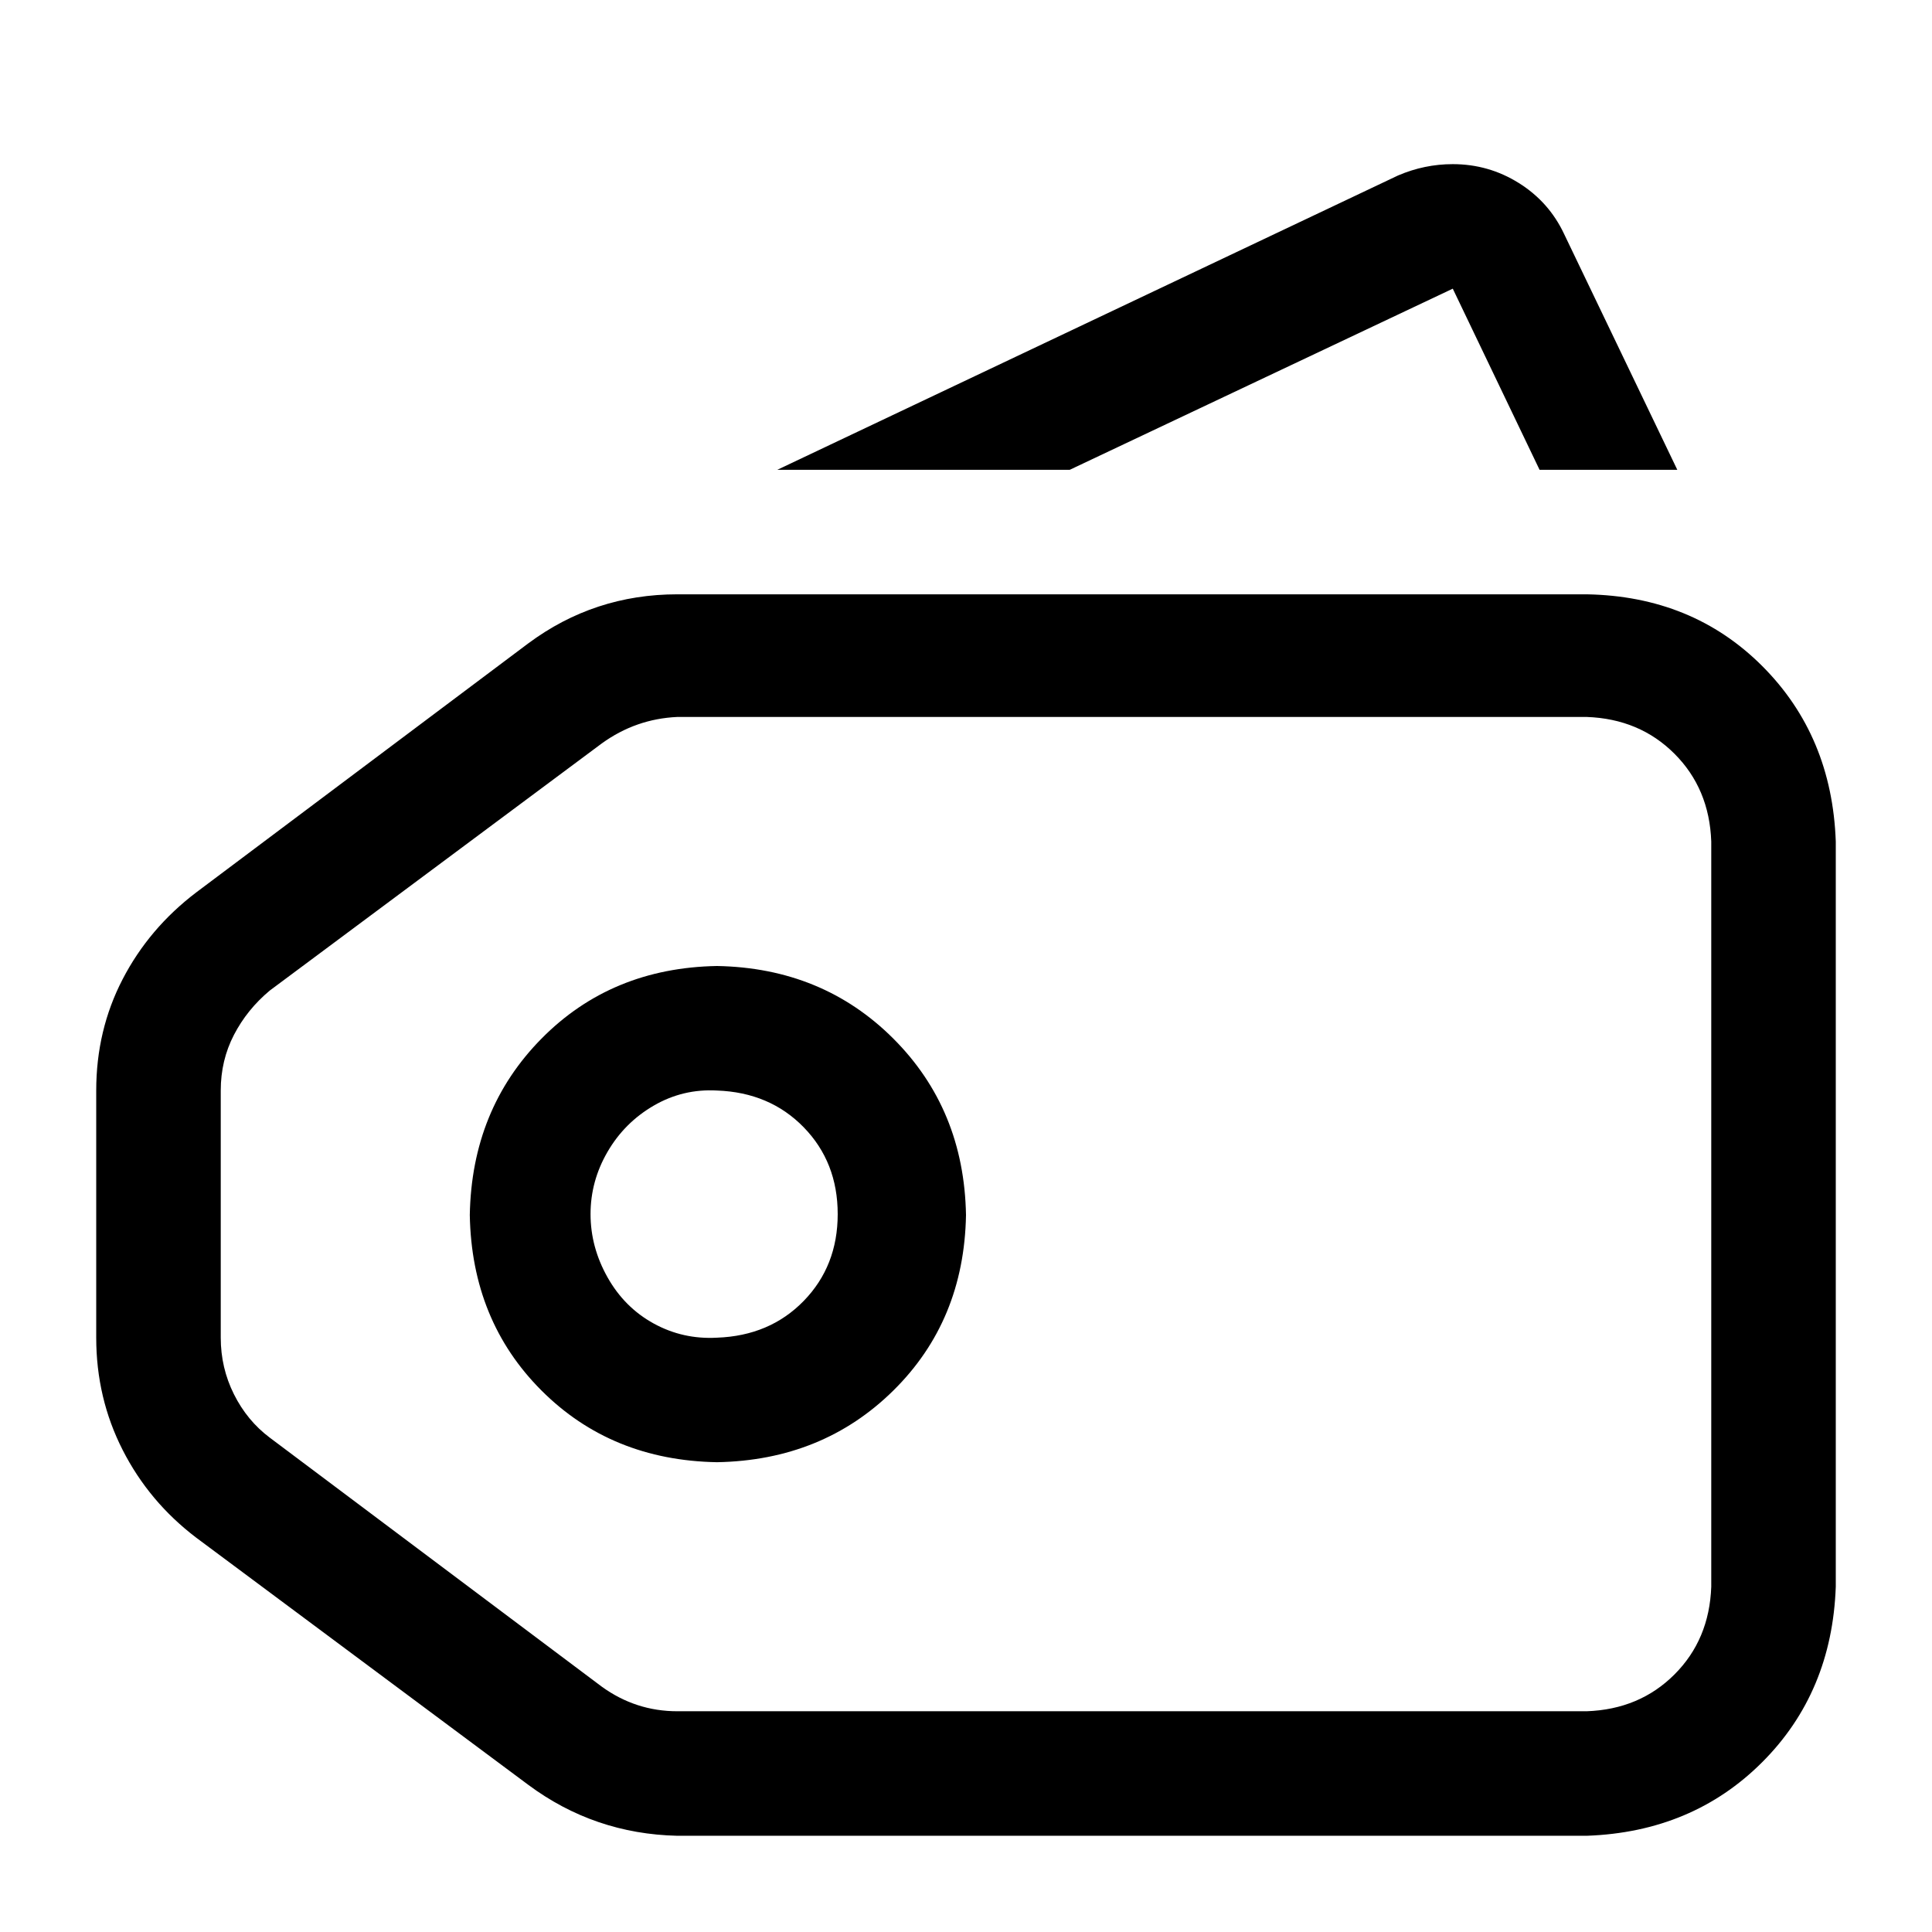
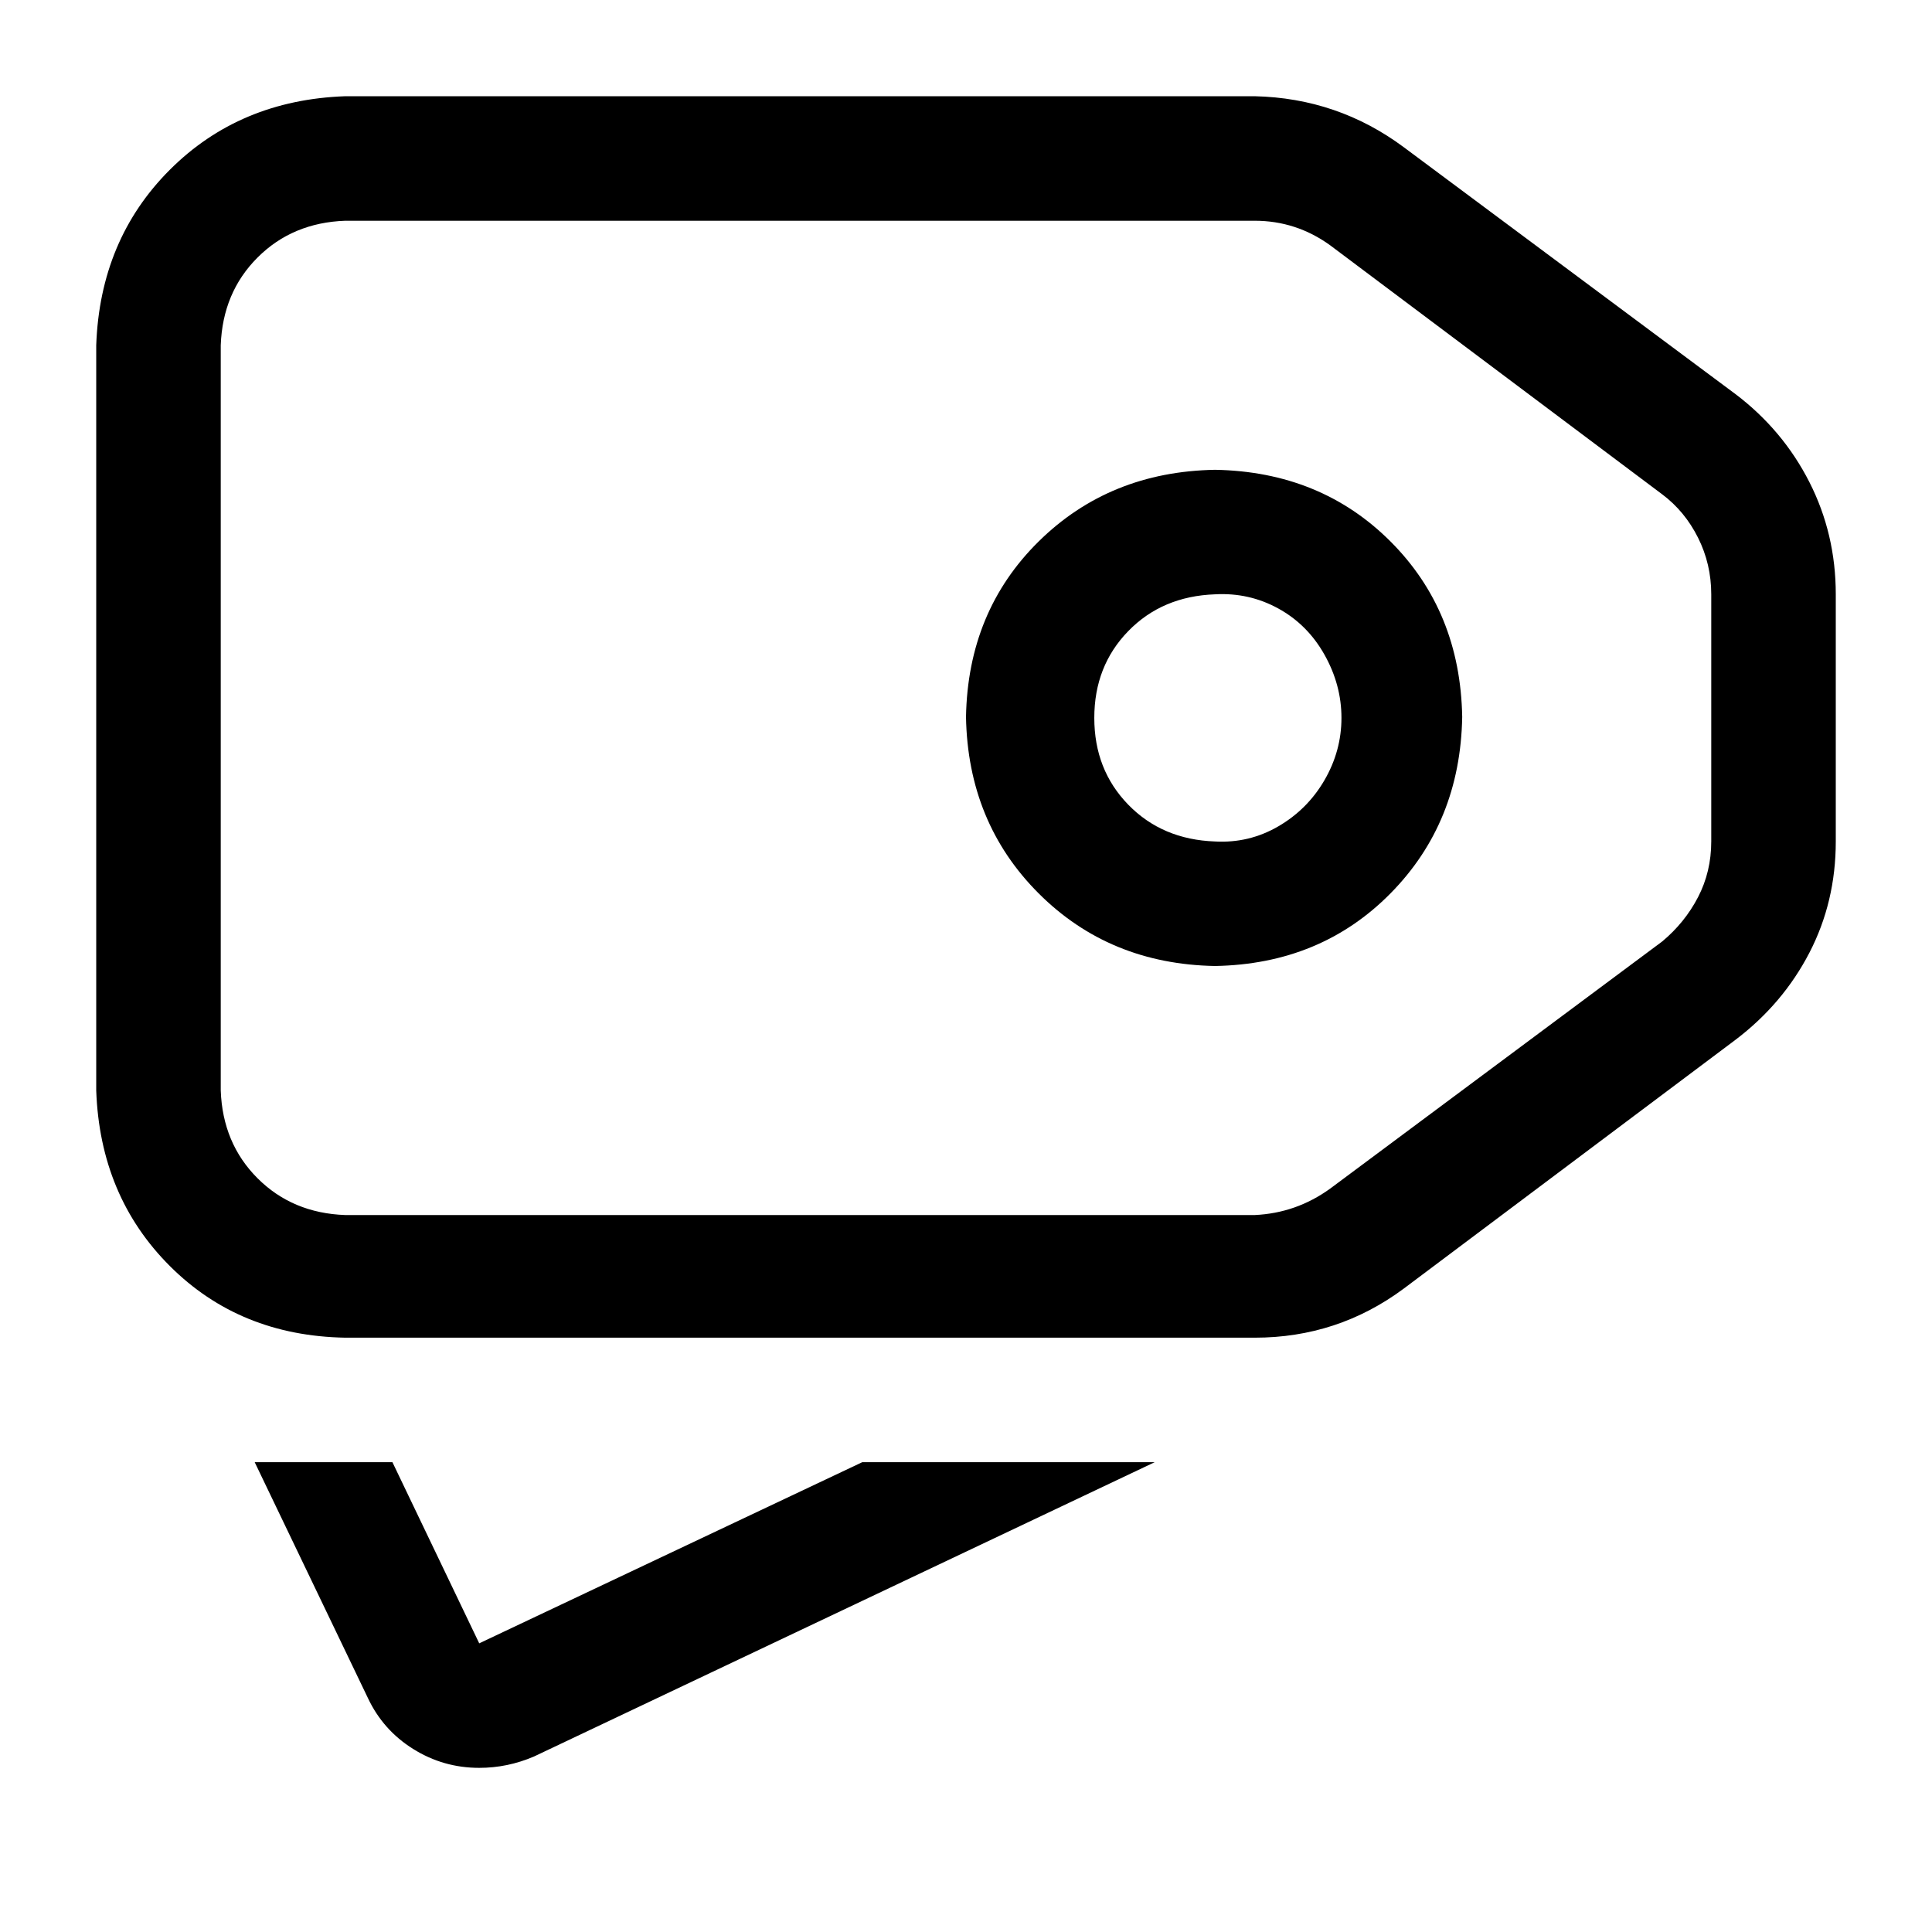
<svg xmlns="http://www.w3.org/2000/svg" class="icon" viewBox="0 0 1024 1024">
-   <path transform="translate(0, 128)" glyph-name="tags" unicode="" d="M841 187h-482q-44 0 -79 26l-176 132q-25 19 -39 46t-14 59v131q0 32 14 59.5t39 46.5l176 131q35 26 79 27h482q56 -2 93 -39t39 -93v-395q-2 -56 -39 -93t-93 -38zM359 779q-22 0 -40 -13l-176 -132q-12 -9 -19 -23t-7 -30v-131q0 -16 7 -29.5t19 -23.5l176 -131 q18 -13 40 -14h482q28 1 46.5 19.5t19.5 46.5v395q-1 28 -19.5 46.5t-46.5 19.5h-482zM380 384q-56 1 -93 38.5t-38 93.5q1 56 38 93t93 38q56 -1 93.5 -38t38.5 -93q-1 -56 -38.5 -93.5t-93.5 -38.5zM380 581q-18 1 -33.5 -7.5t-24.5 -24.5t-9 -33.5t9 -33t24.5 -24.5 t33.5 -8q28 1 46 19.5t18 46t-18 46t-46 19.5zM816 121h73l-60 -125q-8 -17 -24 -27t-35 -10q-15 0 -29 6l-329 156h155l203 -96z" />
+   <path transform="translate(0, -128) rotate(180, 512 512)" glyph-name="tags" unicode="" d="M841 187h-482q-44 0 -79 26l-176 132q-25 19 -39 46t-14 59v131q0 32 14 59.5t39 46.5l176 131q35 26 79 27h482q56 -2 93 -39t39 -93v-395q-2 -56 -39 -93t-93 -38zM359 779q-22 0 -40 -13l-176 -132q-12 -9 -19 -23t-7 -30v-131q0 -16 7 -29.5t19 -23.5l176 -131 q18 -13 40 -14h482q28 1 46.5 19.5t19.5 46.5v395q-1 28 -19.5 46.5t-46.5 19.5h-482zM380 384q-56 1 -93 38.5t-38 93.5q1 56 38 93t93 38q56 -1 93.5 -38t38.5 -93q-1 -56 -38.5 -93.5t-93.5 -38.5zM380 581q-18 1 -33.5 -7.5t-24.5 -24.5t-9 -33.5t9 -33t24.5 -24.5 t33.5 -8q28 1 46 19.5t18 46t-18 46t-46 19.5zM816 121h73l-60 -125q-8 -17 -24 -27t-35 -10q-15 0 -29 6l-329 156h155l203 -96z" />
</svg>
